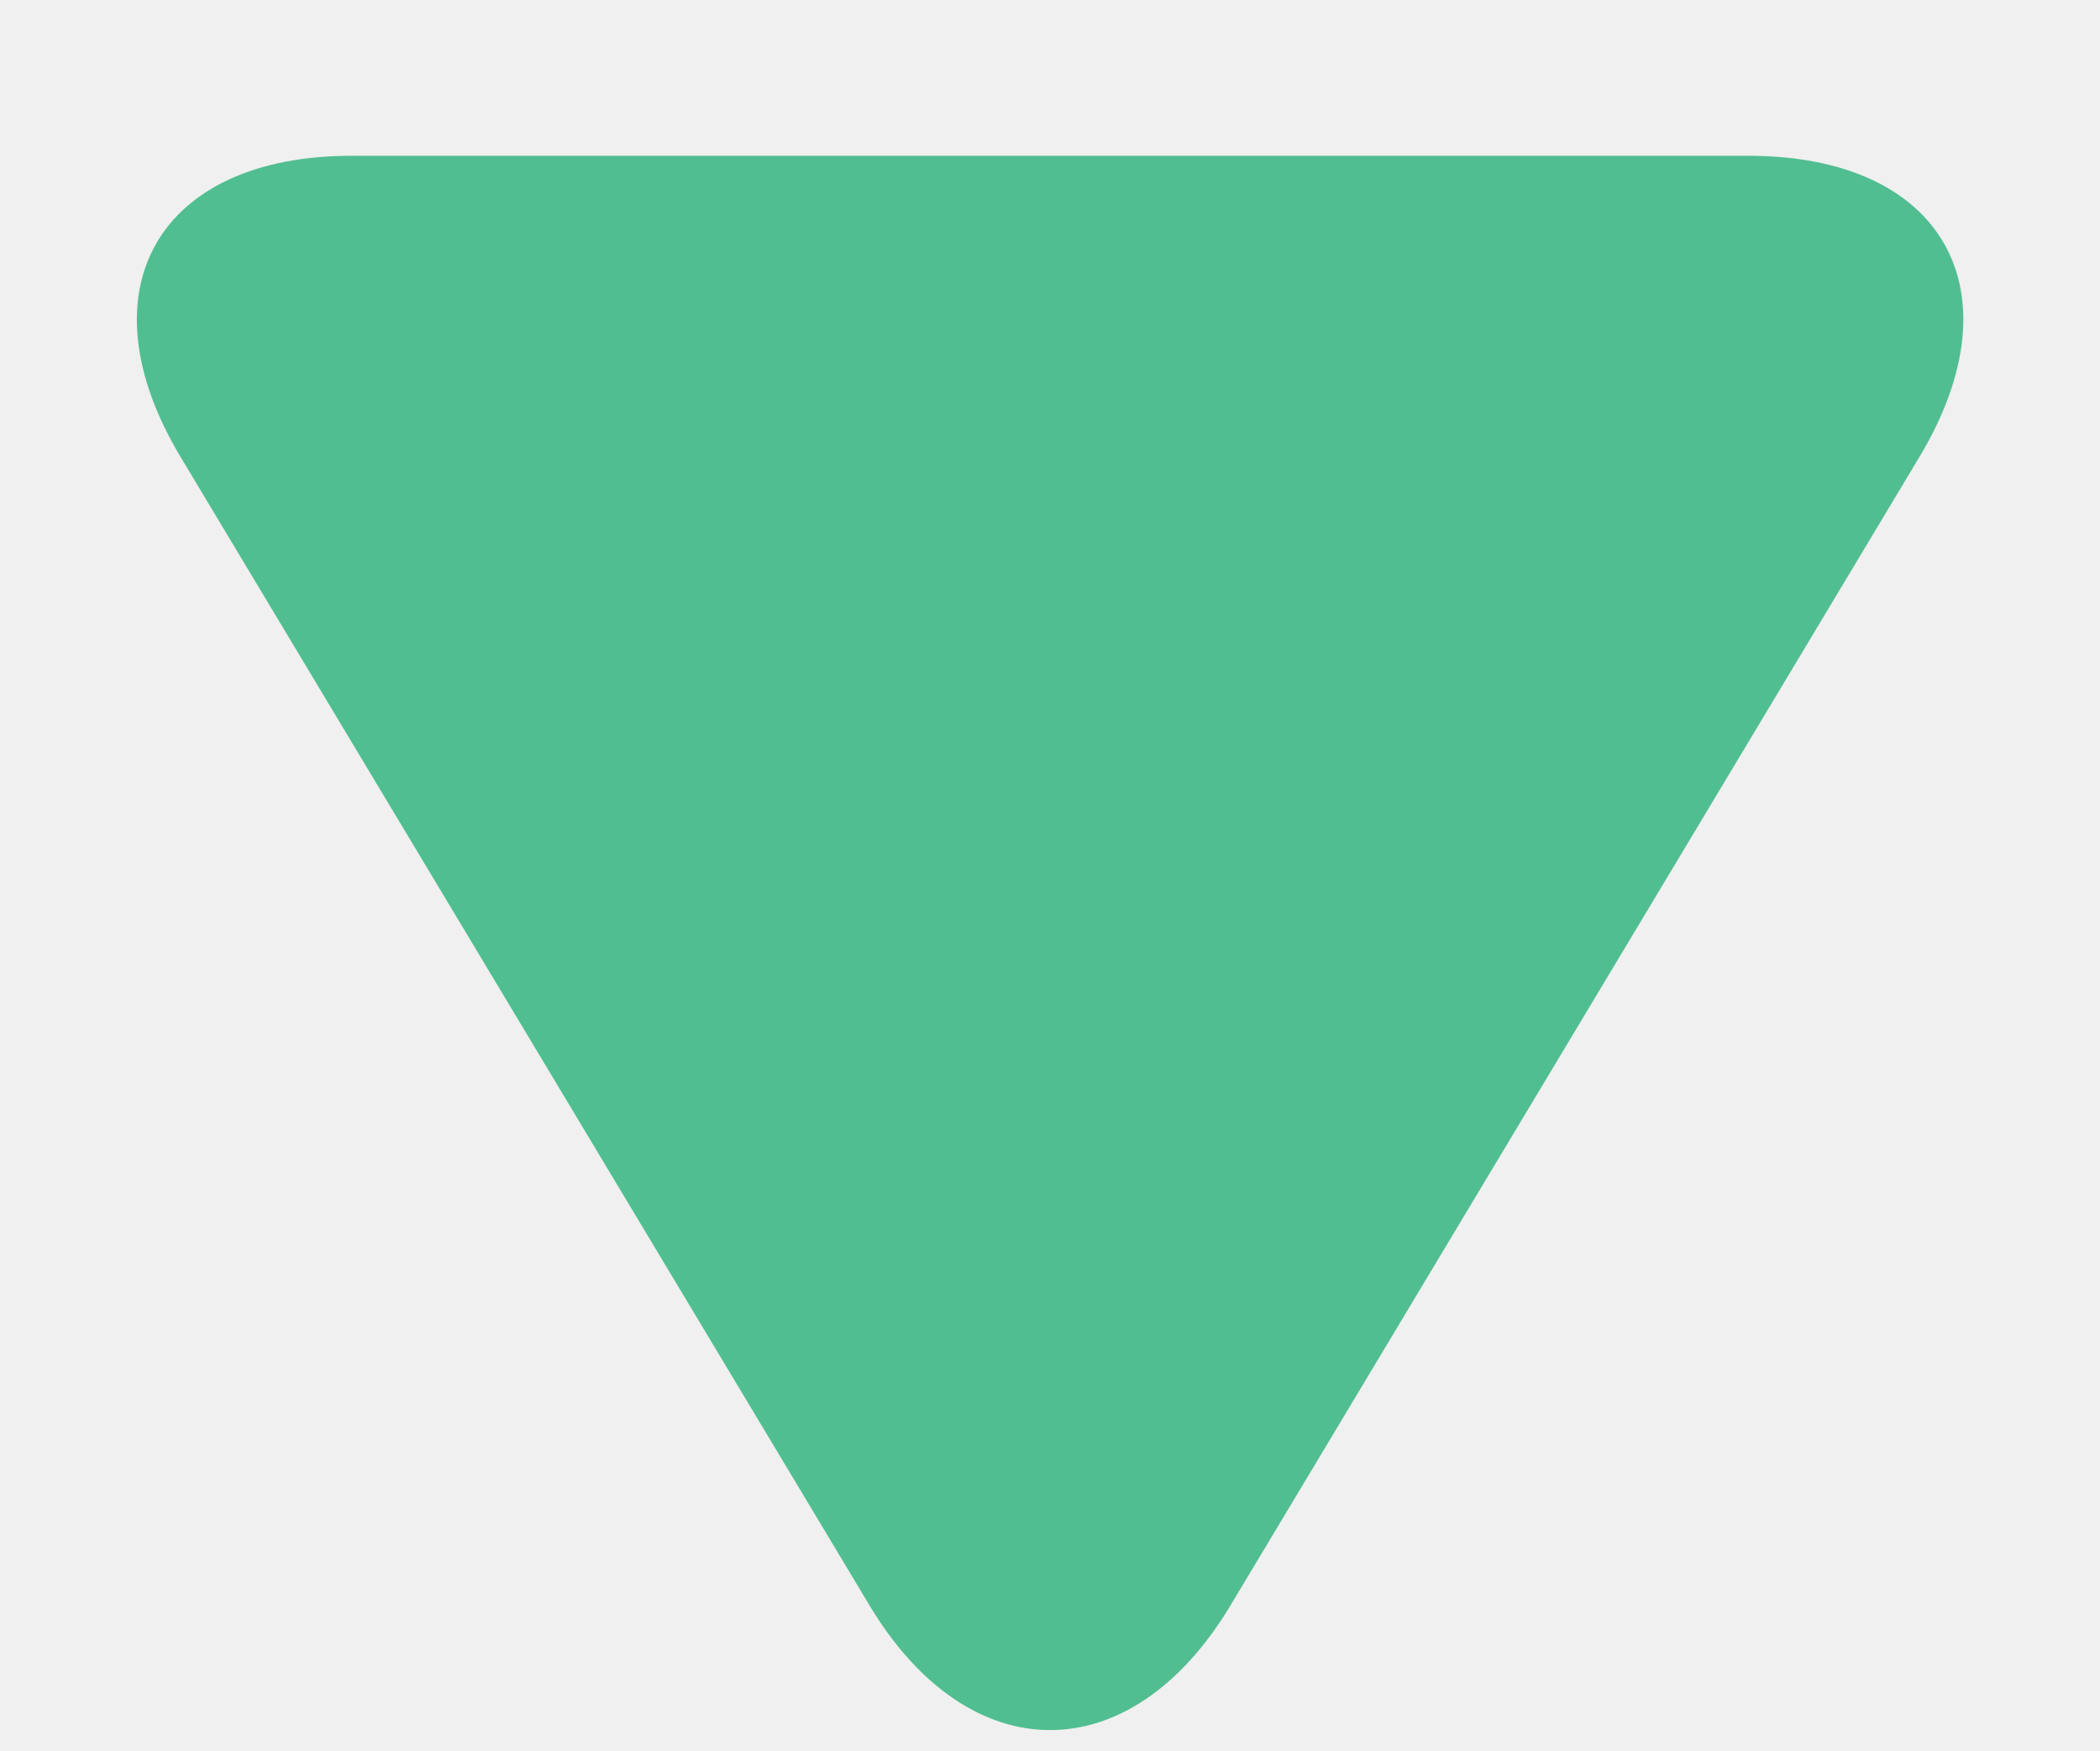
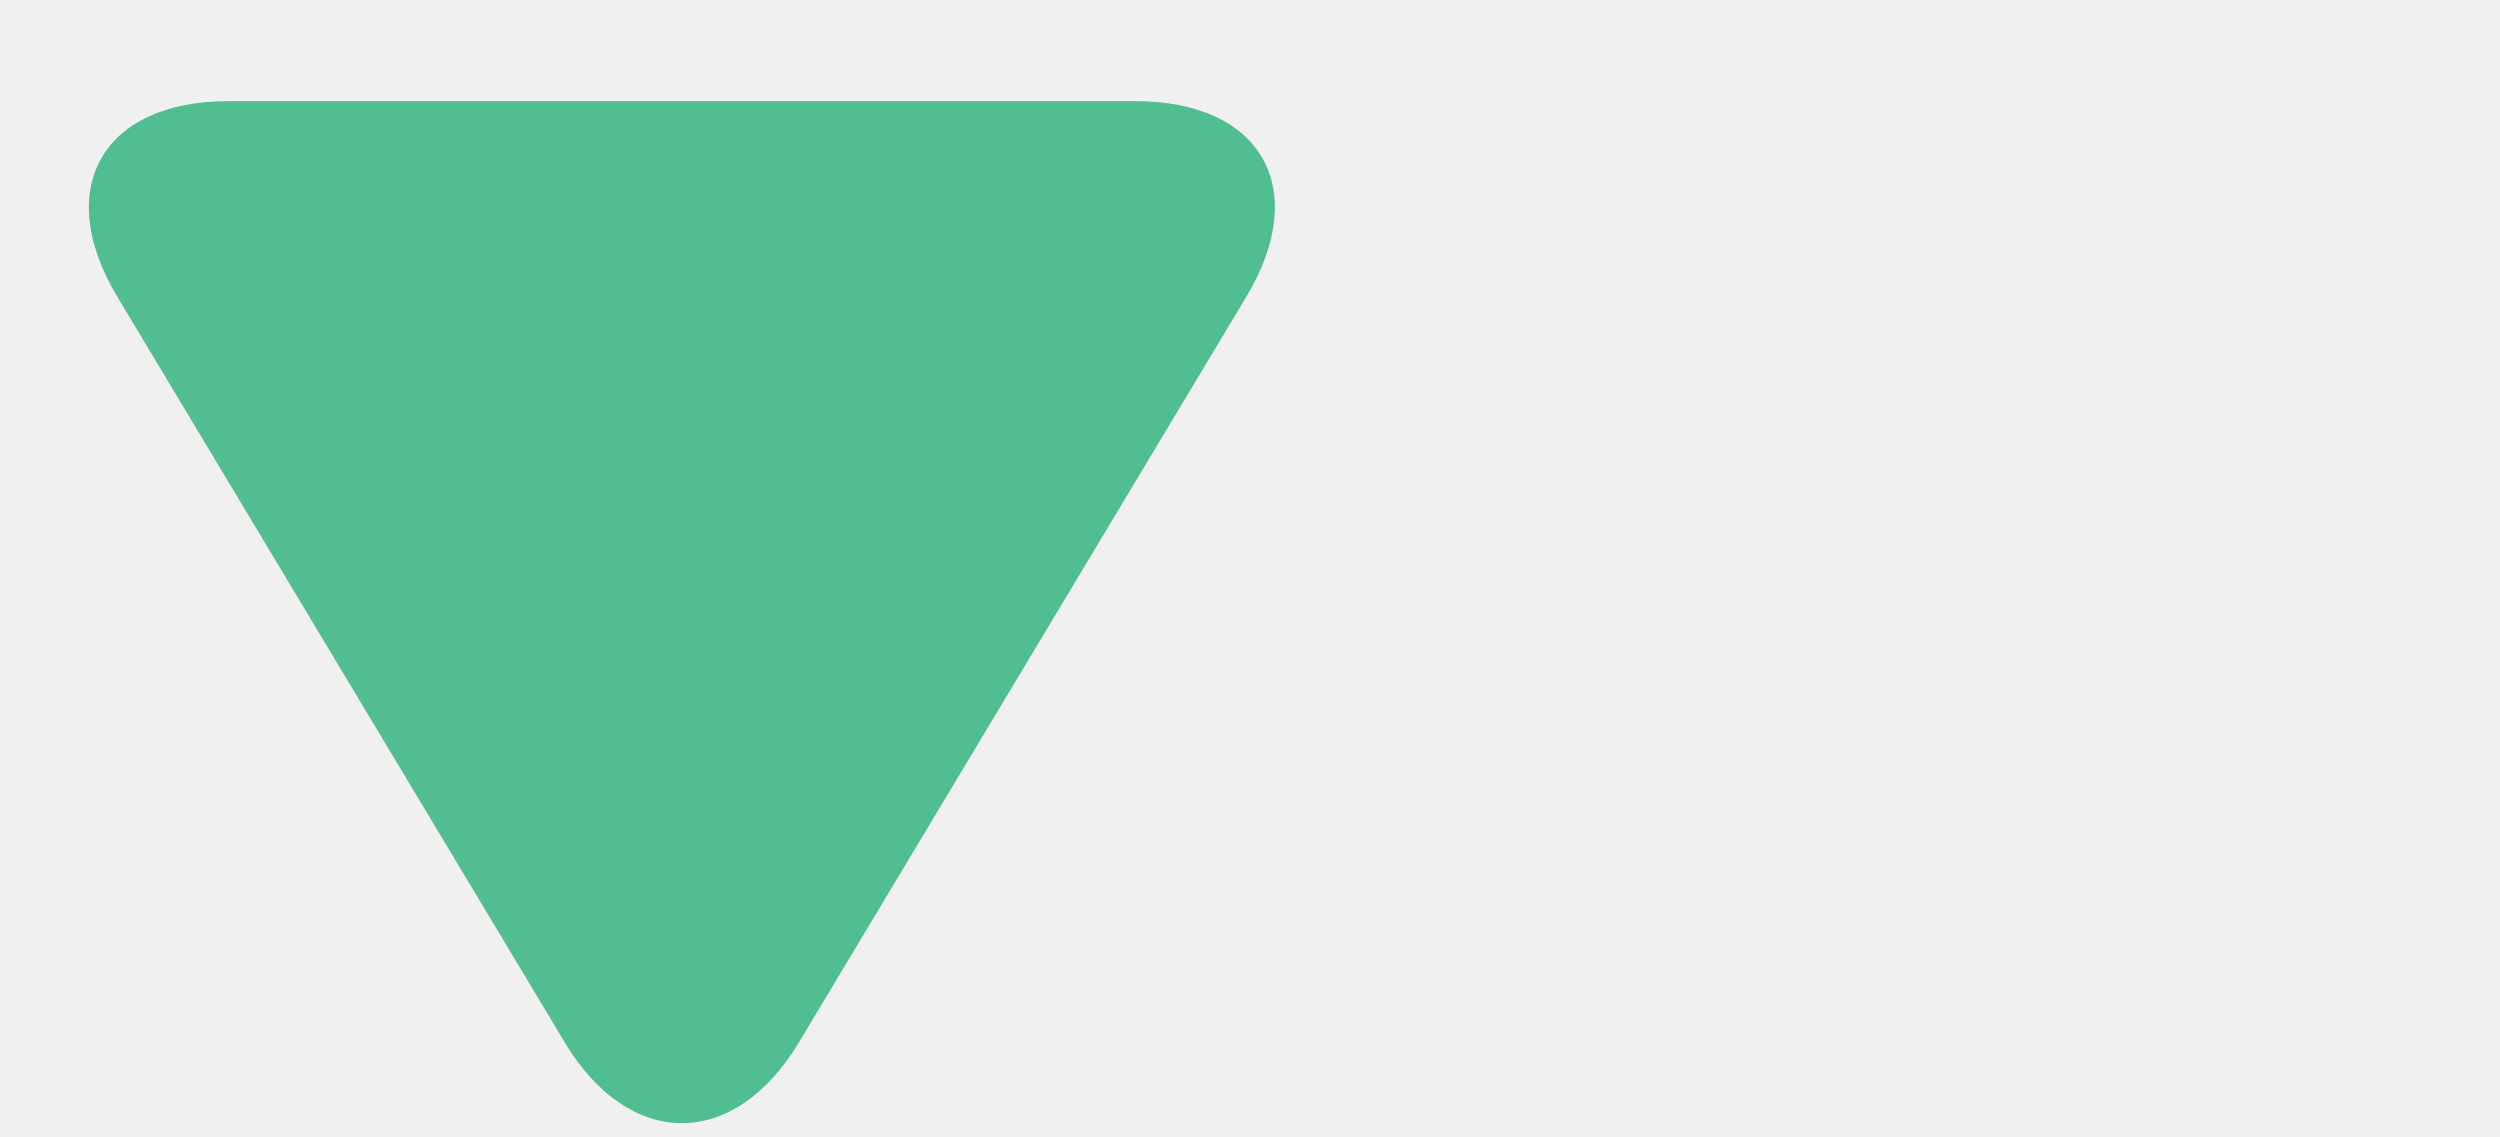
- <svg xmlns="http://www.w3.org/2000/svg" xmlns:xlink="http://www.w3.org/1999/xlink" width="12px" height="10px" viewBox="0 0 12 10" version="1.1">
+ <svg xmlns="http://www.w3.org/2000/svg" xmlns:xlink="http://www.w3.org/1999/xlink" width="22px" height="10px" viewBox="0 0 22 10" version="1.1">
  <defs>
    <path id="path-1" d="M1.031,2.609 C0.462,1.66 0.902,0.89 2.008,0.89 L9.992,0.89 C11.101,0.89 11.539,1.659 10.969,2.609 L7.031,9.172 C6.462,10.121 5.539,10.121 4.969,9.172 L1.031,2.609 L1.031,2.609 Z" />
  </defs>
  <g id="slice" stroke="none" stroke-width="1" fill="none" fill-rule="evenodd">
    <g id="down-icon">
      <mask id="mask-2" fill="white">
        <use xlink:href="#path-1" />
      </mask>
      <g id="Clip-2" />
      <path d="M0.72,0.88 L11.28,0.88 L11.28,10 L0.72,10 L0.72,0.88 Z" id="Fill-1" fill="#51BE91" mask="url(#mask-2)" />
    </g>
  </g>
</svg>
